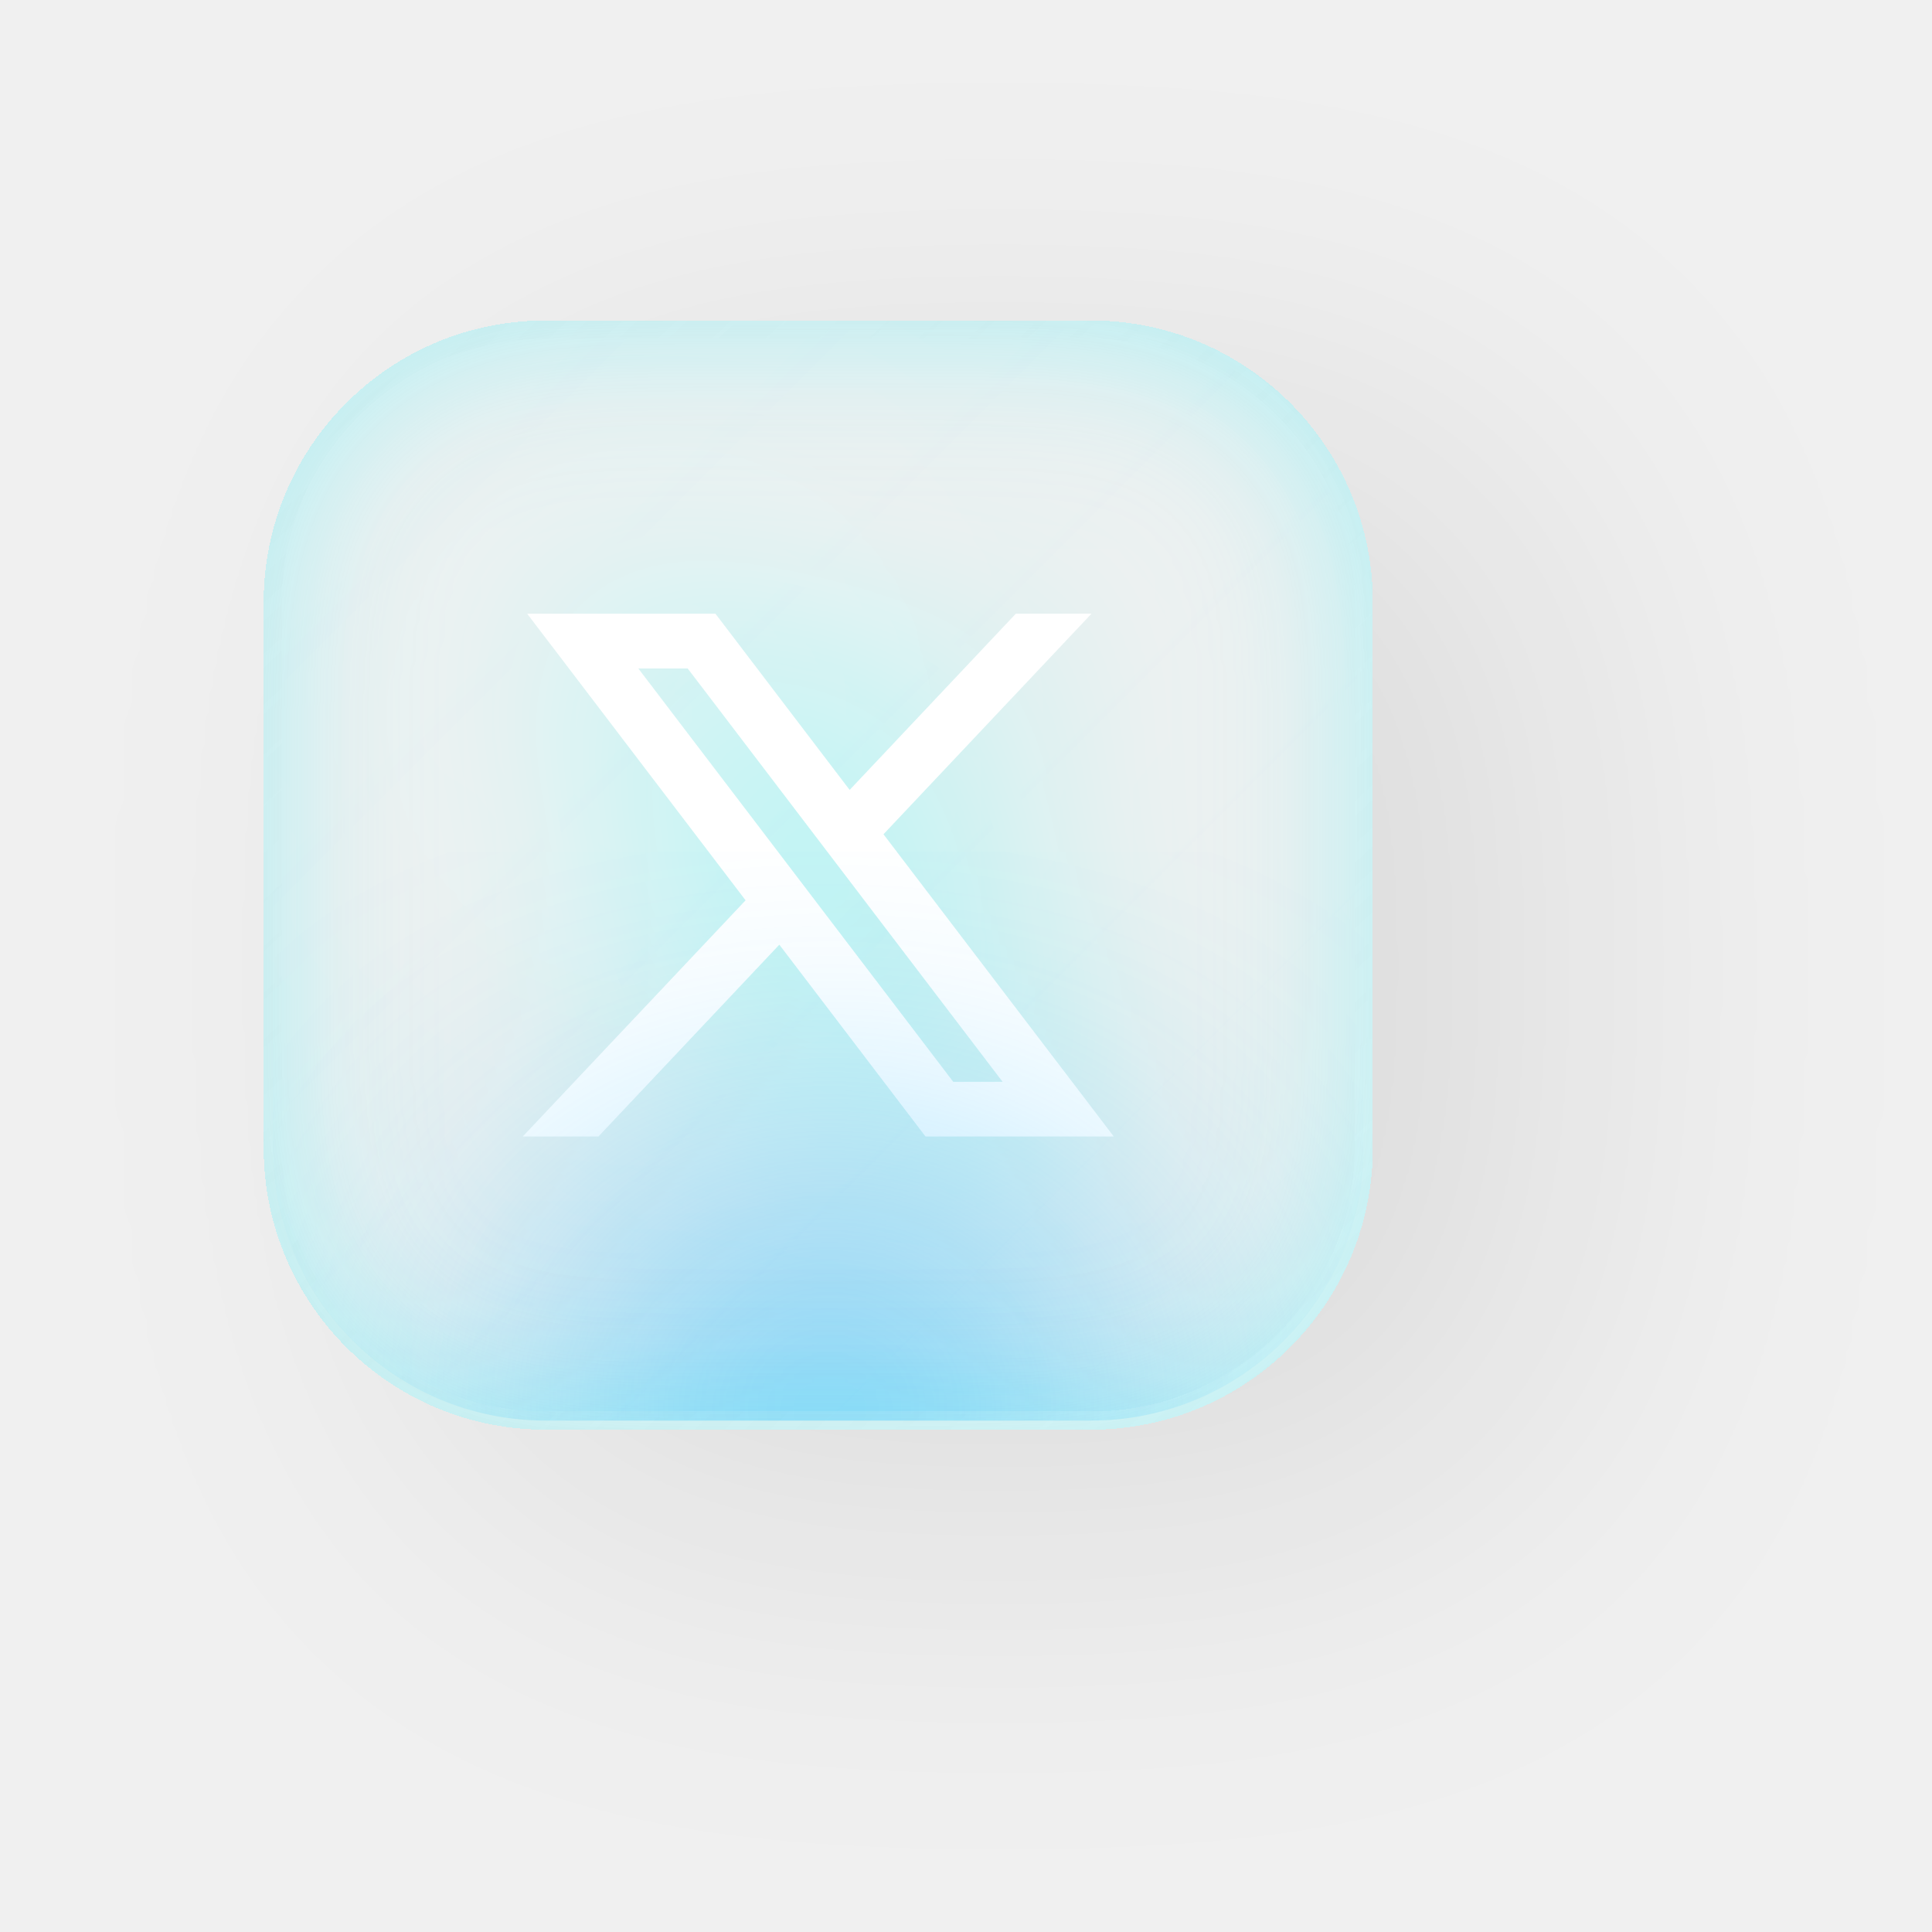
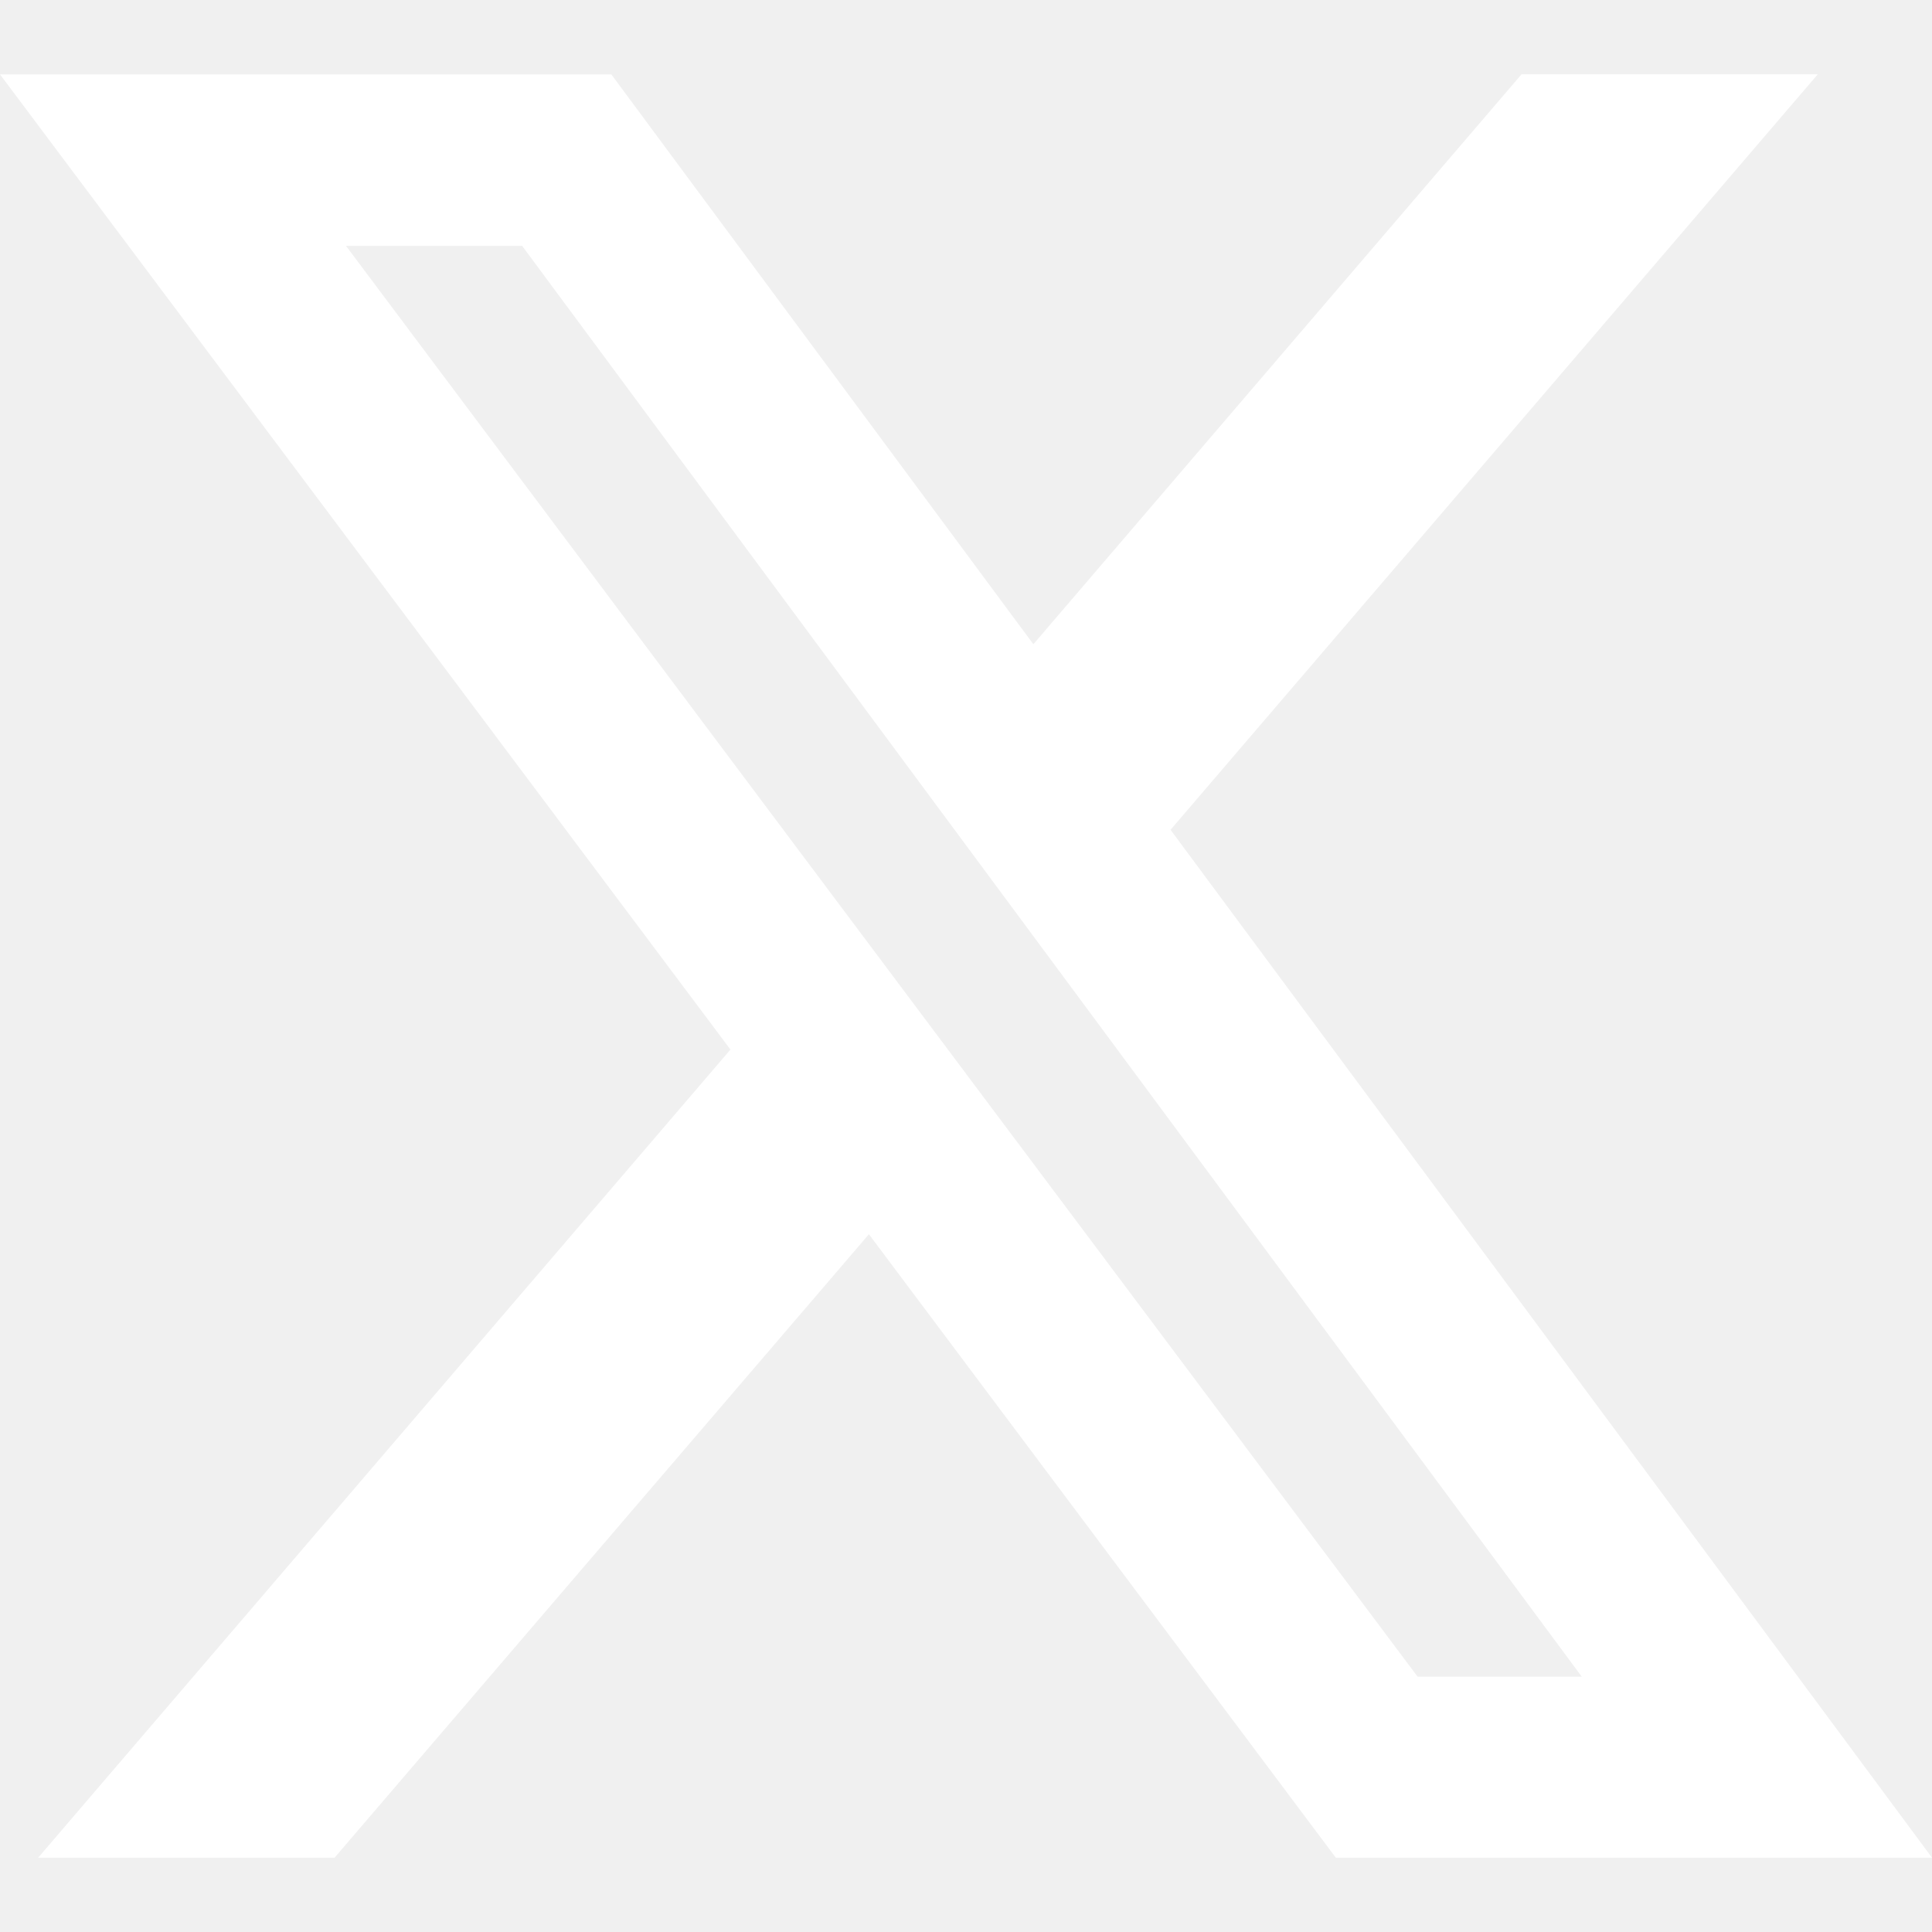
- <svg xmlns="http://www.w3.org/2000/svg" width="24" height="24" viewBox="0 0 85 82" fill="none">
-   <g filter="url(#filter0_di_1_703)">
-     <g clip-path="url(#clip0_1_703)">
-       <rect x="12" y="13" width="48" height="48" rx="12" fill="url(#paint0_linear_1_703)" fill-opacity="0.04" shape-rendering="crispEdges" />
-       <g style="mix-blend-mode:plus-lighter" opacity="0.5" filter="url(#filter1_f_1_703)">
-         <path fill-rule="evenodd" clip-rule="evenodd" d="M31.476 25.5H23.193L32.802 38.11L23 48.5H26.329L34.287 40.061L40.717 48.5H49L38.869 35.204L48.021 25.5H44.692L37.381 33.253L31.476 25.5ZM41.938 46.095L28.083 27.909H30.255L44.11 46.095H41.938Z" fill="#09FFFF" />
-       </g>
-       <path fill-rule="evenodd" clip-rule="evenodd" d="M31.476 25.5H23.193L32.802 38.11L23 48.5H26.329L34.287 40.061L40.717 48.5H49L38.869 35.204L48.021 25.5H44.692L37.381 33.253L31.476 25.5ZM41.938 46.095L28.083 27.909H30.255L44.11 46.095H41.938Z" fill="white" />
-       <g filter="url(#filter2_f_1_703)">
-         <ellipse cx="36.5" cy="60.5" rx="11.5" ry="6.5" fill="#11B0FF" />
-       </g>
+ <svg xmlns="http://www.w3.org/2000/svg" width="24" height="24" viewBox="0 0 24 24" fill="none">
+   <g clip-path="url(#clip0_8679_11857)">
+     <g clip-path="url(#clip1_8679_11857)">
+       <path d="M18.901 0.923H22.581L14.541 10.308L24 23.077H16.594L10.794 15.332L4.156 23.077H0.474L9.074 13.038L0 0.924H7.594L12.837 8.003L18.901 0.923ZM17.61 20.828H19.649L6.486 3.054H4.298L17.61 20.828Z" fill="white" />
    </g>
-     <rect x="12" y="13" width="48" height="48" rx="12" stroke="url(#paint1_linear_1_703)" stroke-opacity="0.5" stroke-width="0.8" shape-rendering="crispEdges" />
-   </g>
-   <g style="mix-blend-mode:screen" filter="url(#filter3_f_1_703)">
-     <circle cx="29" cy="30" r="9" fill="white" fill-opacity="0.18" />
  </g>
  <defs>
-     <filter id="filter0_di_1_703" x="-8.4" y="-7.4" width="92.8" height="88.8" filterUnits="userSpaceOnUse" color-interpolation-filters="sRGB">
-       <feFlood flood-opacity="0" result="BackgroundImageFix" />
-       <feColorMatrix in="SourceAlpha" type="matrix" values="0 0 0 0 0 0 0 0 0 0 0 0 0 0 0 0 0 0 127 0" result="hardAlpha" />
-       <feOffset dx="8" dy="4" />
-       <feGaussianBlur stdDeviation="8" />
-       <feComposite in2="hardAlpha" operator="out" />
-       <feColorMatrix type="matrix" values="0 0 0 0 0 0 0 0 0 0 0 0 0 0 0 0 0 0 0.08 0" />
-       <feBlend mode="normal" in2="BackgroundImageFix" result="effect1_dropShadow_1_703" />
-       <feBlend mode="normal" in="SourceGraphic" in2="effect1_dropShadow_1_703" result="shape" />
-       <feColorMatrix in="SourceAlpha" type="matrix" values="0 0 0 0 0 0 0 0 0 0 0 0 0 0 0 0 0 0 127 0" result="hardAlpha" />
-       <feOffset />
-       <feGaussianBlur stdDeviation="4" />
-       <feComposite in2="hardAlpha" operator="arithmetic" k2="-1" k3="1" />
-       <feColorMatrix type="matrix" values="0 0 0 0 0.051 0 0 0 0 0.932 0 0 0 0 0.988 0 0 0 0.32 0" />
-       <feBlend mode="normal" in2="shape" result="effect2_innerShadow_1_703" />
-     </filter>
-     <filter id="filter1_f_1_703" x="8" y="9" width="56" height="56" filterUnits="userSpaceOnUse" color-interpolation-filters="sRGB">
-       <feFlood flood-opacity="0" result="BackgroundImageFix" />
-       <feBlend mode="normal" in="SourceGraphic" in2="BackgroundImageFix" result="shape" />
-       <feGaussianBlur stdDeviation="6" result="effect1_foregroundBlur_1_703" />
-     </filter>
-     <filter id="filter2_f_1_703" x="7" y="36" width="59" height="49" filterUnits="userSpaceOnUse" color-interpolation-filters="sRGB">
-       <feFlood flood-opacity="0" result="BackgroundImageFix" />
-       <feBlend mode="normal" in="SourceGraphic" in2="BackgroundImageFix" result="shape" />
-       <feGaussianBlur stdDeviation="9" result="effect1_foregroundBlur_1_703" />
-     </filter>
-     <filter id="filter3_f_1_703" x="0" y="1" width="58" height="58" filterUnits="userSpaceOnUse" color-interpolation-filters="sRGB">
-       <feFlood flood-opacity="0" result="BackgroundImageFix" />
-       <feBlend mode="normal" in="SourceGraphic" in2="BackgroundImageFix" result="shape" />
-       <feGaussianBlur stdDeviation="10" result="effect1_foregroundBlur_1_703" />
-     </filter>
-     <linearGradient id="paint0_linear_1_703" x1="12" y1="13" x2="60" y2="61" gradientUnits="userSpaceOnUse">
-       <stop stop-color="#F8FBFF" />
-       <stop offset="1" stop-color="white" stop-opacity="0" />
-     </linearGradient>
-     <linearGradient id="paint1_linear_1_703" x1="13" y1="12" x2="58.5" y2="61" gradientUnits="userSpaceOnUse">
-       <stop stop-color="#D8D8D8" stop-opacity="0.05" />
-       <stop offset="1" stop-color="white" stop-opacity="0.4" />
-     </linearGradient>
-     <clipPath id="clip0_1_703">
-       <rect x="12" y="13" width="48" height="48" rx="12" fill="white" />
+     <clipPath id="clip0_8679_11857">
+       <rect width="24" height="24" fill="white" />
+     </clipPath>
+     <clipPath id="clip1_8679_11857">
+       <rect width="24" height="24" fill="white" />
    </clipPath>
  </defs>
</svg>
